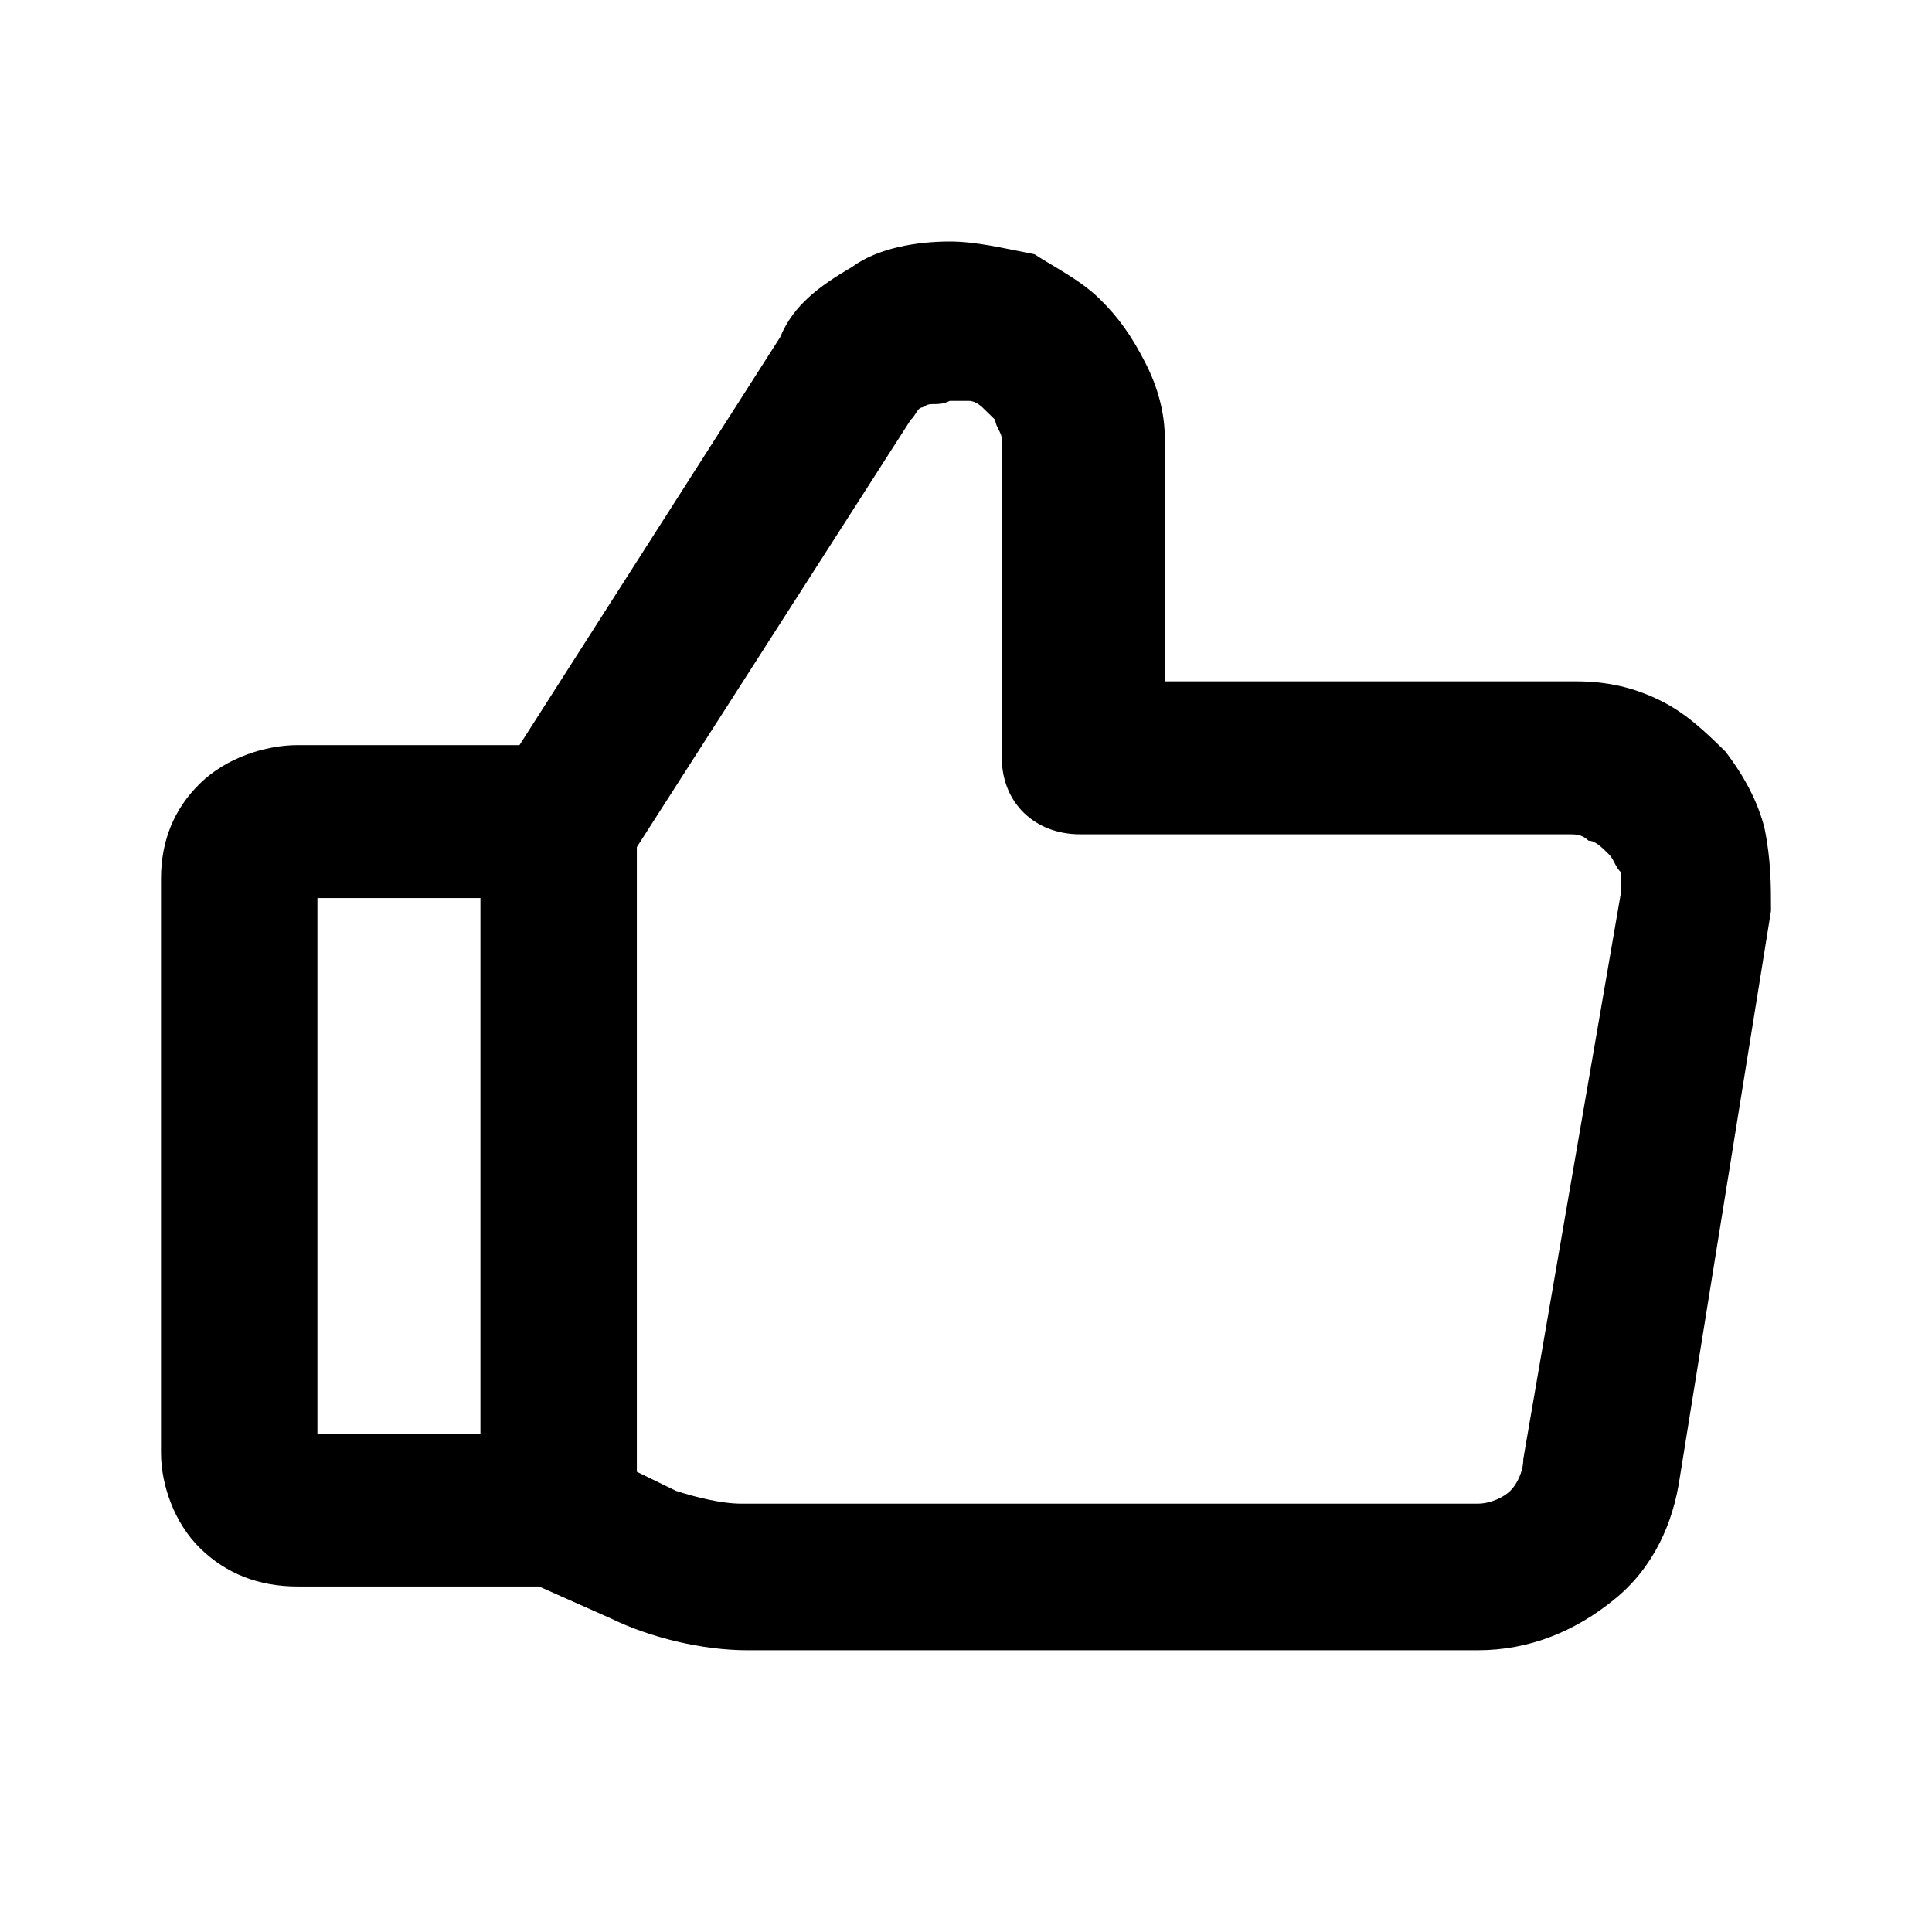
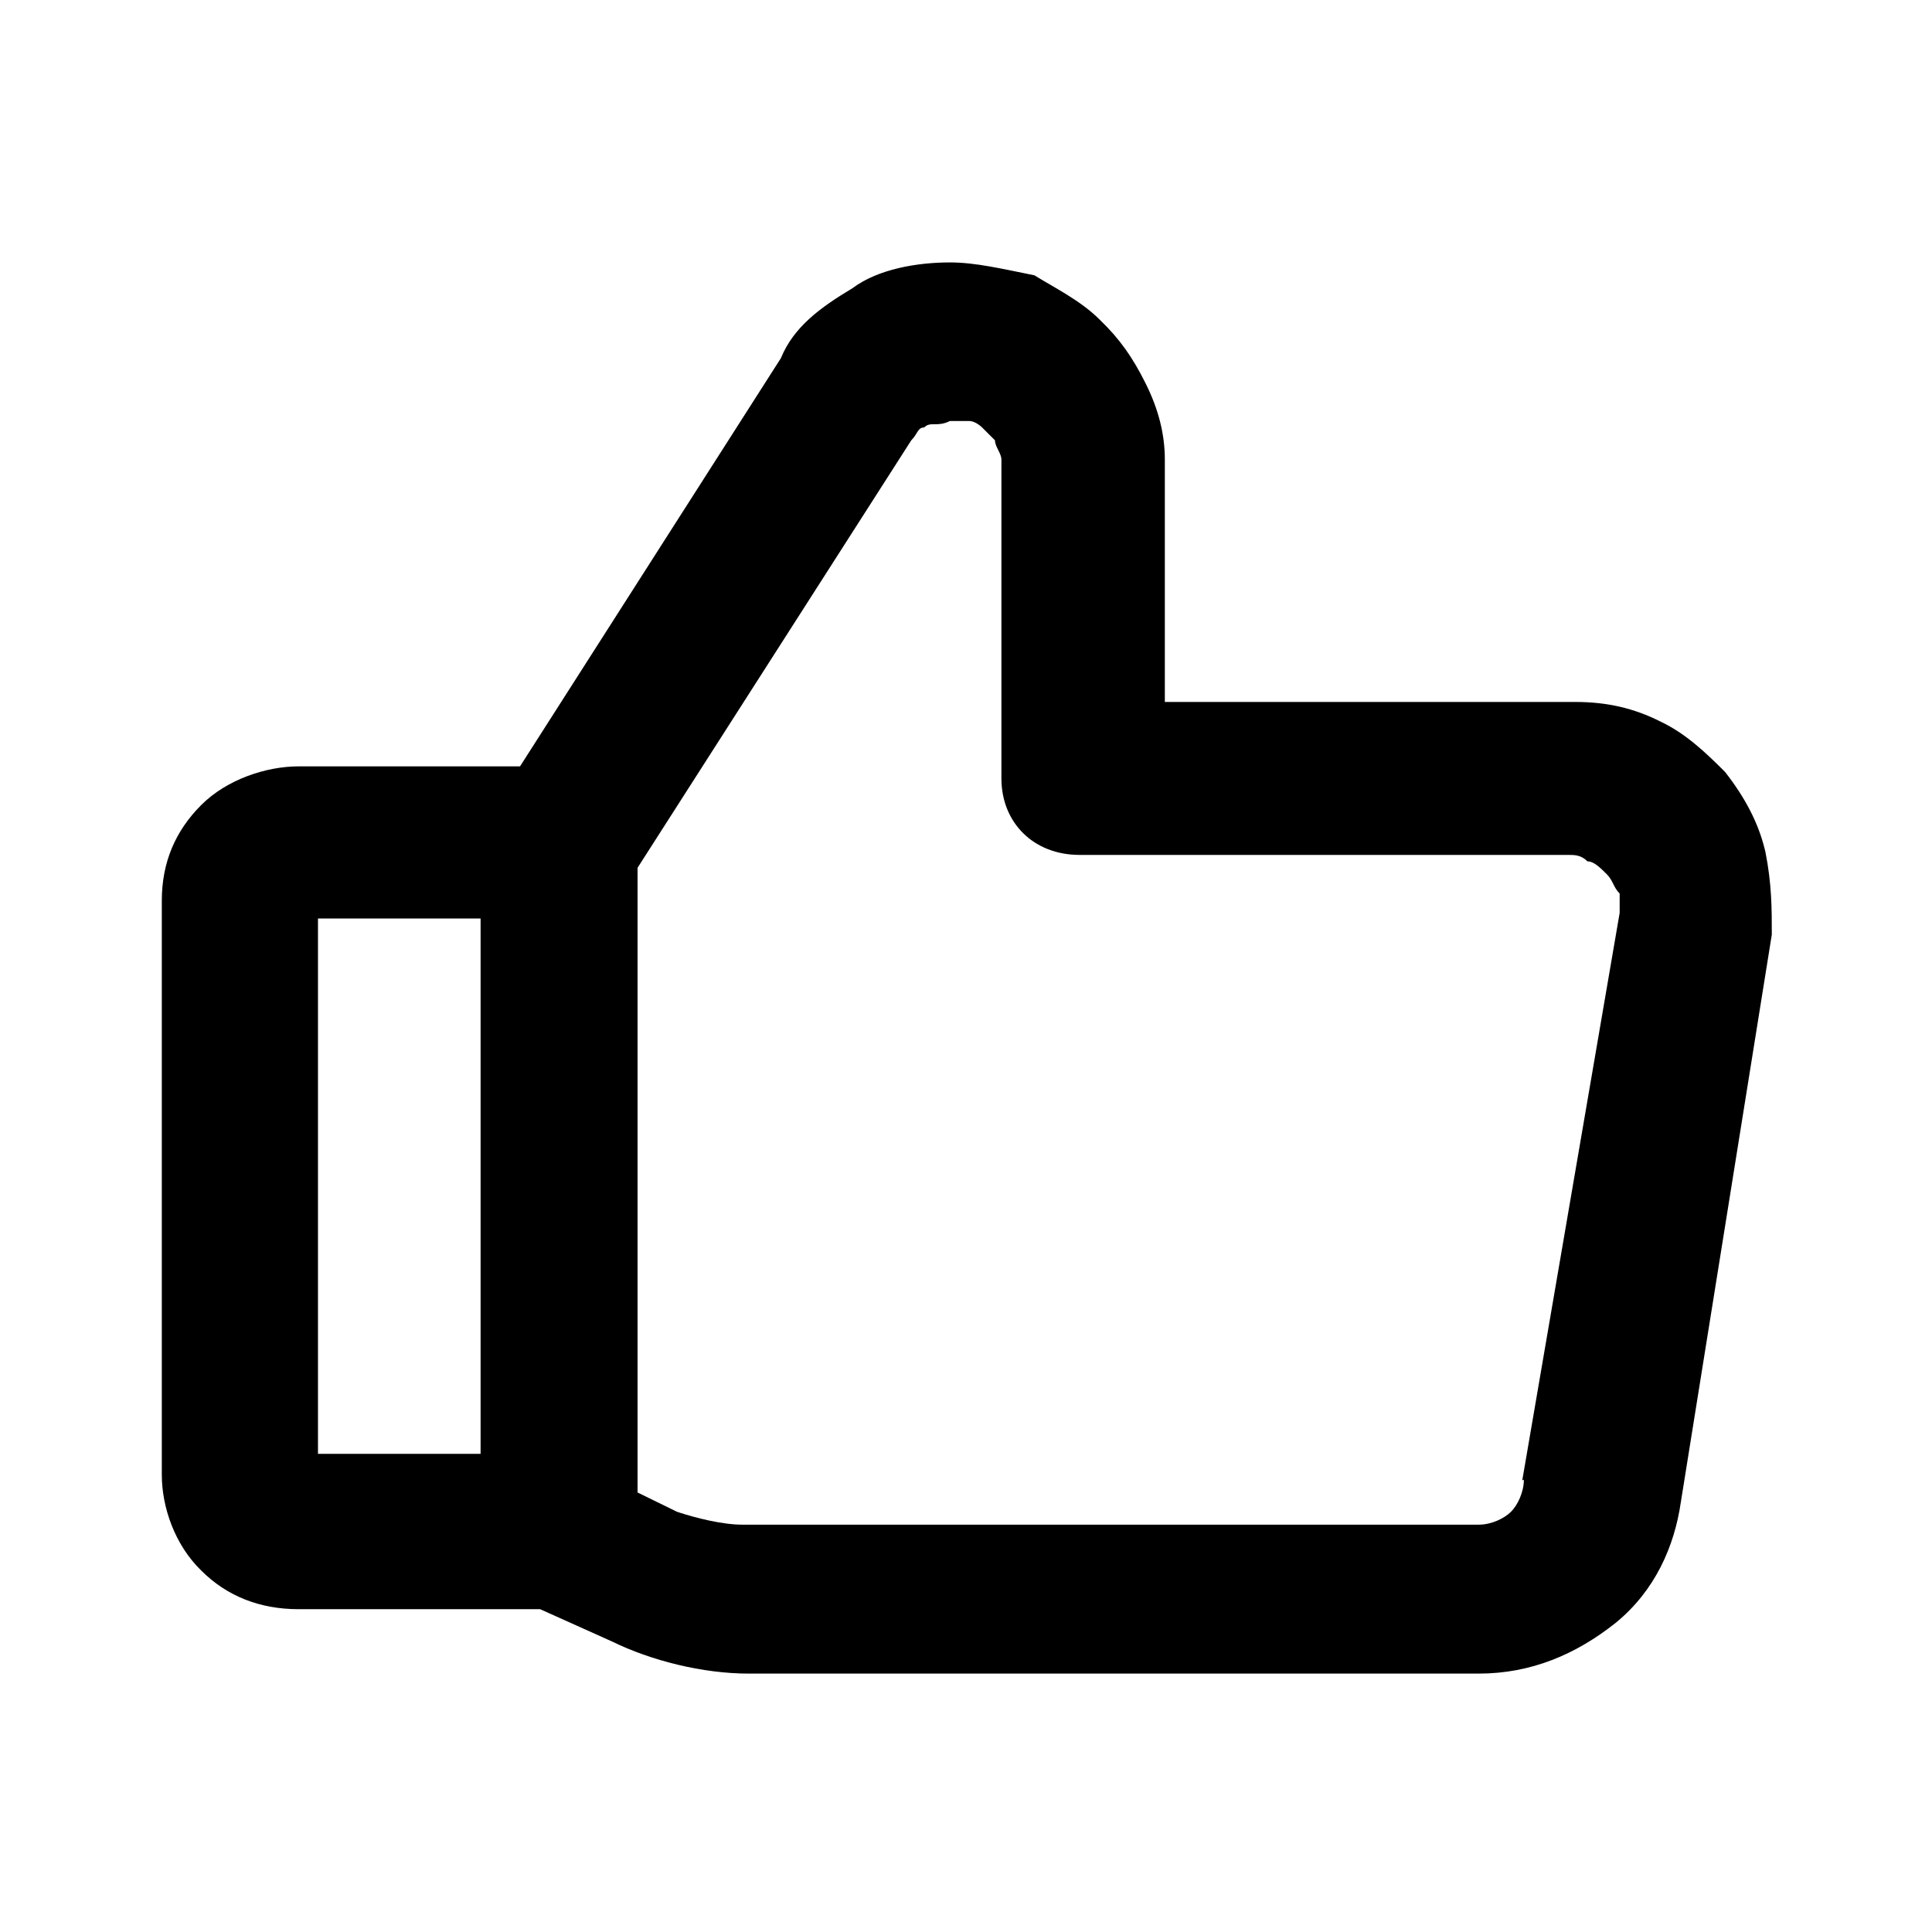
<svg xmlns="http://www.w3.org/2000/svg" viewBox="0 0 24 24">
-   <path d="M21.919 10.285C21.838 9.968 21.676 9.652 21.433 9.335C21.19 9.097 20.947 8.86 20.623 8.701C20.3 8.543 19.976 8.464 19.571 8.464H14.47V5.455C14.47 5.138 14.389 4.821 14.227 4.505C14.065 4.188 13.903 3.95 13.66 3.713C13.417 3.475 13.093 3.317 12.85 3.158C12.445 3.079 12.121 3 11.798 3C11.393 3 10.907 3.079 10.583 3.317C10.178 3.554 9.854 3.792 9.692 4.188L6.453 9.256H3.7C3.296 9.256 2.81 9.414 2.486 9.731C2.162 10.047 2 10.443 2 10.919V18.045C2 18.441 2.162 18.916 2.486 19.233C2.81 19.55 3.215 19.708 3.7 19.708H6.696L7.587 20.104C8.073 20.342 8.721 20.5 9.287 20.5H18.356C19.004 20.5 19.571 20.262 20.057 19.866C20.543 19.471 20.785 18.916 20.866 18.362L22 11.315C22 10.998 22 10.681 21.919 10.285ZM5.968 17.808H3.943V11.156H5.968V17.808ZM18.923 18.124C18.923 18.283 18.842 18.441 18.761 18.52C18.68 18.599 18.518 18.679 18.356 18.679H9.206C8.964 18.679 8.64 18.599 8.397 18.52L7.911 18.283V10.523L11.312 5.217C11.393 5.138 11.393 5.059 11.474 5.059C11.555 4.98 11.636 5.059 11.798 4.98C11.879 4.98 11.96 4.98 12.04 4.98C12.121 4.98 12.202 5.059 12.202 5.059C12.283 5.138 12.283 5.138 12.364 5.217C12.364 5.296 12.445 5.376 12.445 5.455V9.414C12.445 9.968 12.85 10.364 13.417 10.364H19.49C19.571 10.364 19.652 10.364 19.733 10.443C19.814 10.443 19.895 10.523 19.976 10.602C20.057 10.681 20.057 10.76 20.138 10.839C20.138 10.919 20.138 10.998 20.138 11.077L18.923 18.124Z" />
+   <path d="m21.92,10.54c-.08-.32-.24-.63-.49-.95-.24-.24-.49-.48-.81-.63-.32-.16-.65-.24-1.05-.24h-5.1v-3.01c0-.32-.08-.63-.24-.95-.16-.32-.32-.55-.57-.79-.24-.24-.57-.4-.81-.55-.4-.08-.73-.16-1.05-.16-.4,0-.89.08-1.21.32-.4.24-.73.48-.89.87l-3.24,5.07h-2.75c-.4,0-.89.16-1.21.48-.32.32-.49.71-.49,1.19v7.13c0,.4.16.87.49,1.19.32.32.73.48,1.21.48h3l.89.4c.49.24,1.13.4,1.7.4h9.07c.65,0,1.21-.24,1.7-.63.49-.4.73-.95.81-1.5l1.13-7.05c0-.32,0-.63-.08-1.03Zm-15.95,7.52h-2.02v-6.65h2.02v6.65Zm12.96.32c0,.16-.08.32-.16.4-.08.08-.24.16-.4.16h-9.15c-.24,0-.57-.08-.81-.16l-.49-.24v-7.76l3.4-5.31c.08-.08.08-.16.16-.16.08-.08.16,0,.32-.08h.24c.08,0,.16.08.16.08q.08.08.16.16c0,.08.08.16.08.24v3.96c0,.55.4.95.97.95h6.07c.08,0,.16,0,.24.08.08,0,.16.08.24.16.08.08.08.16.16.24v.24l-1.21,7.05Z" />
</svg>
